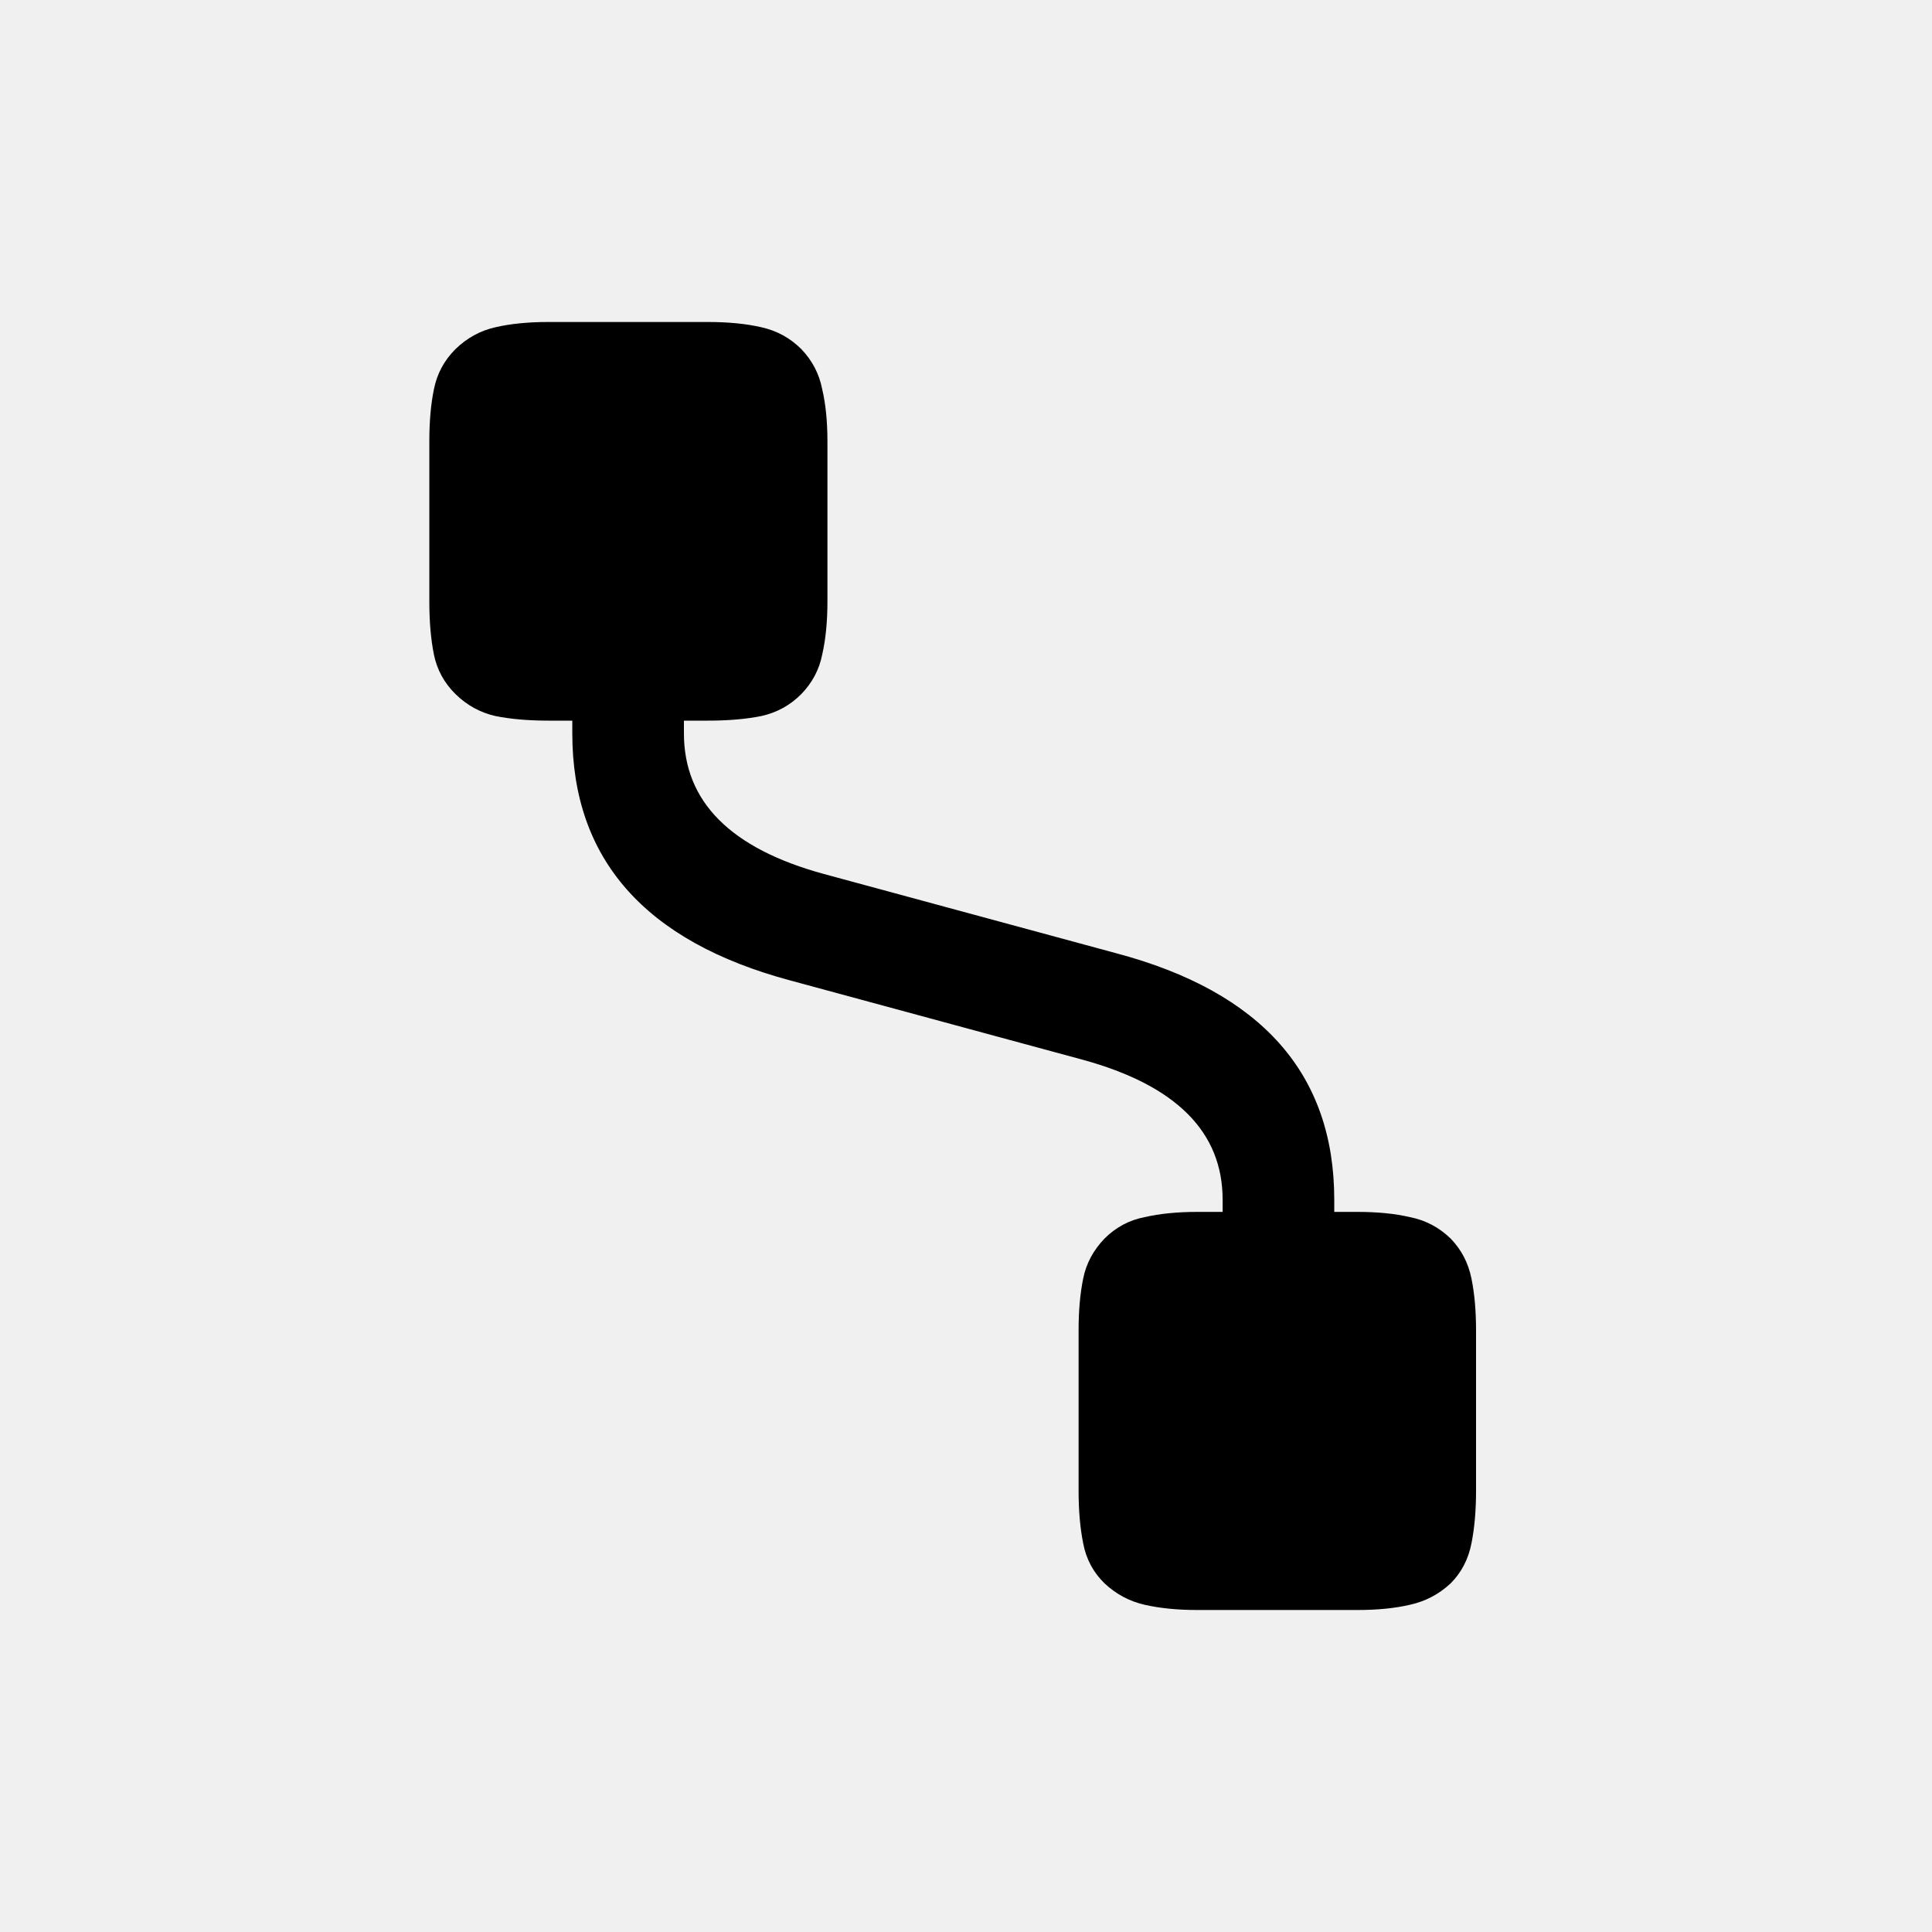
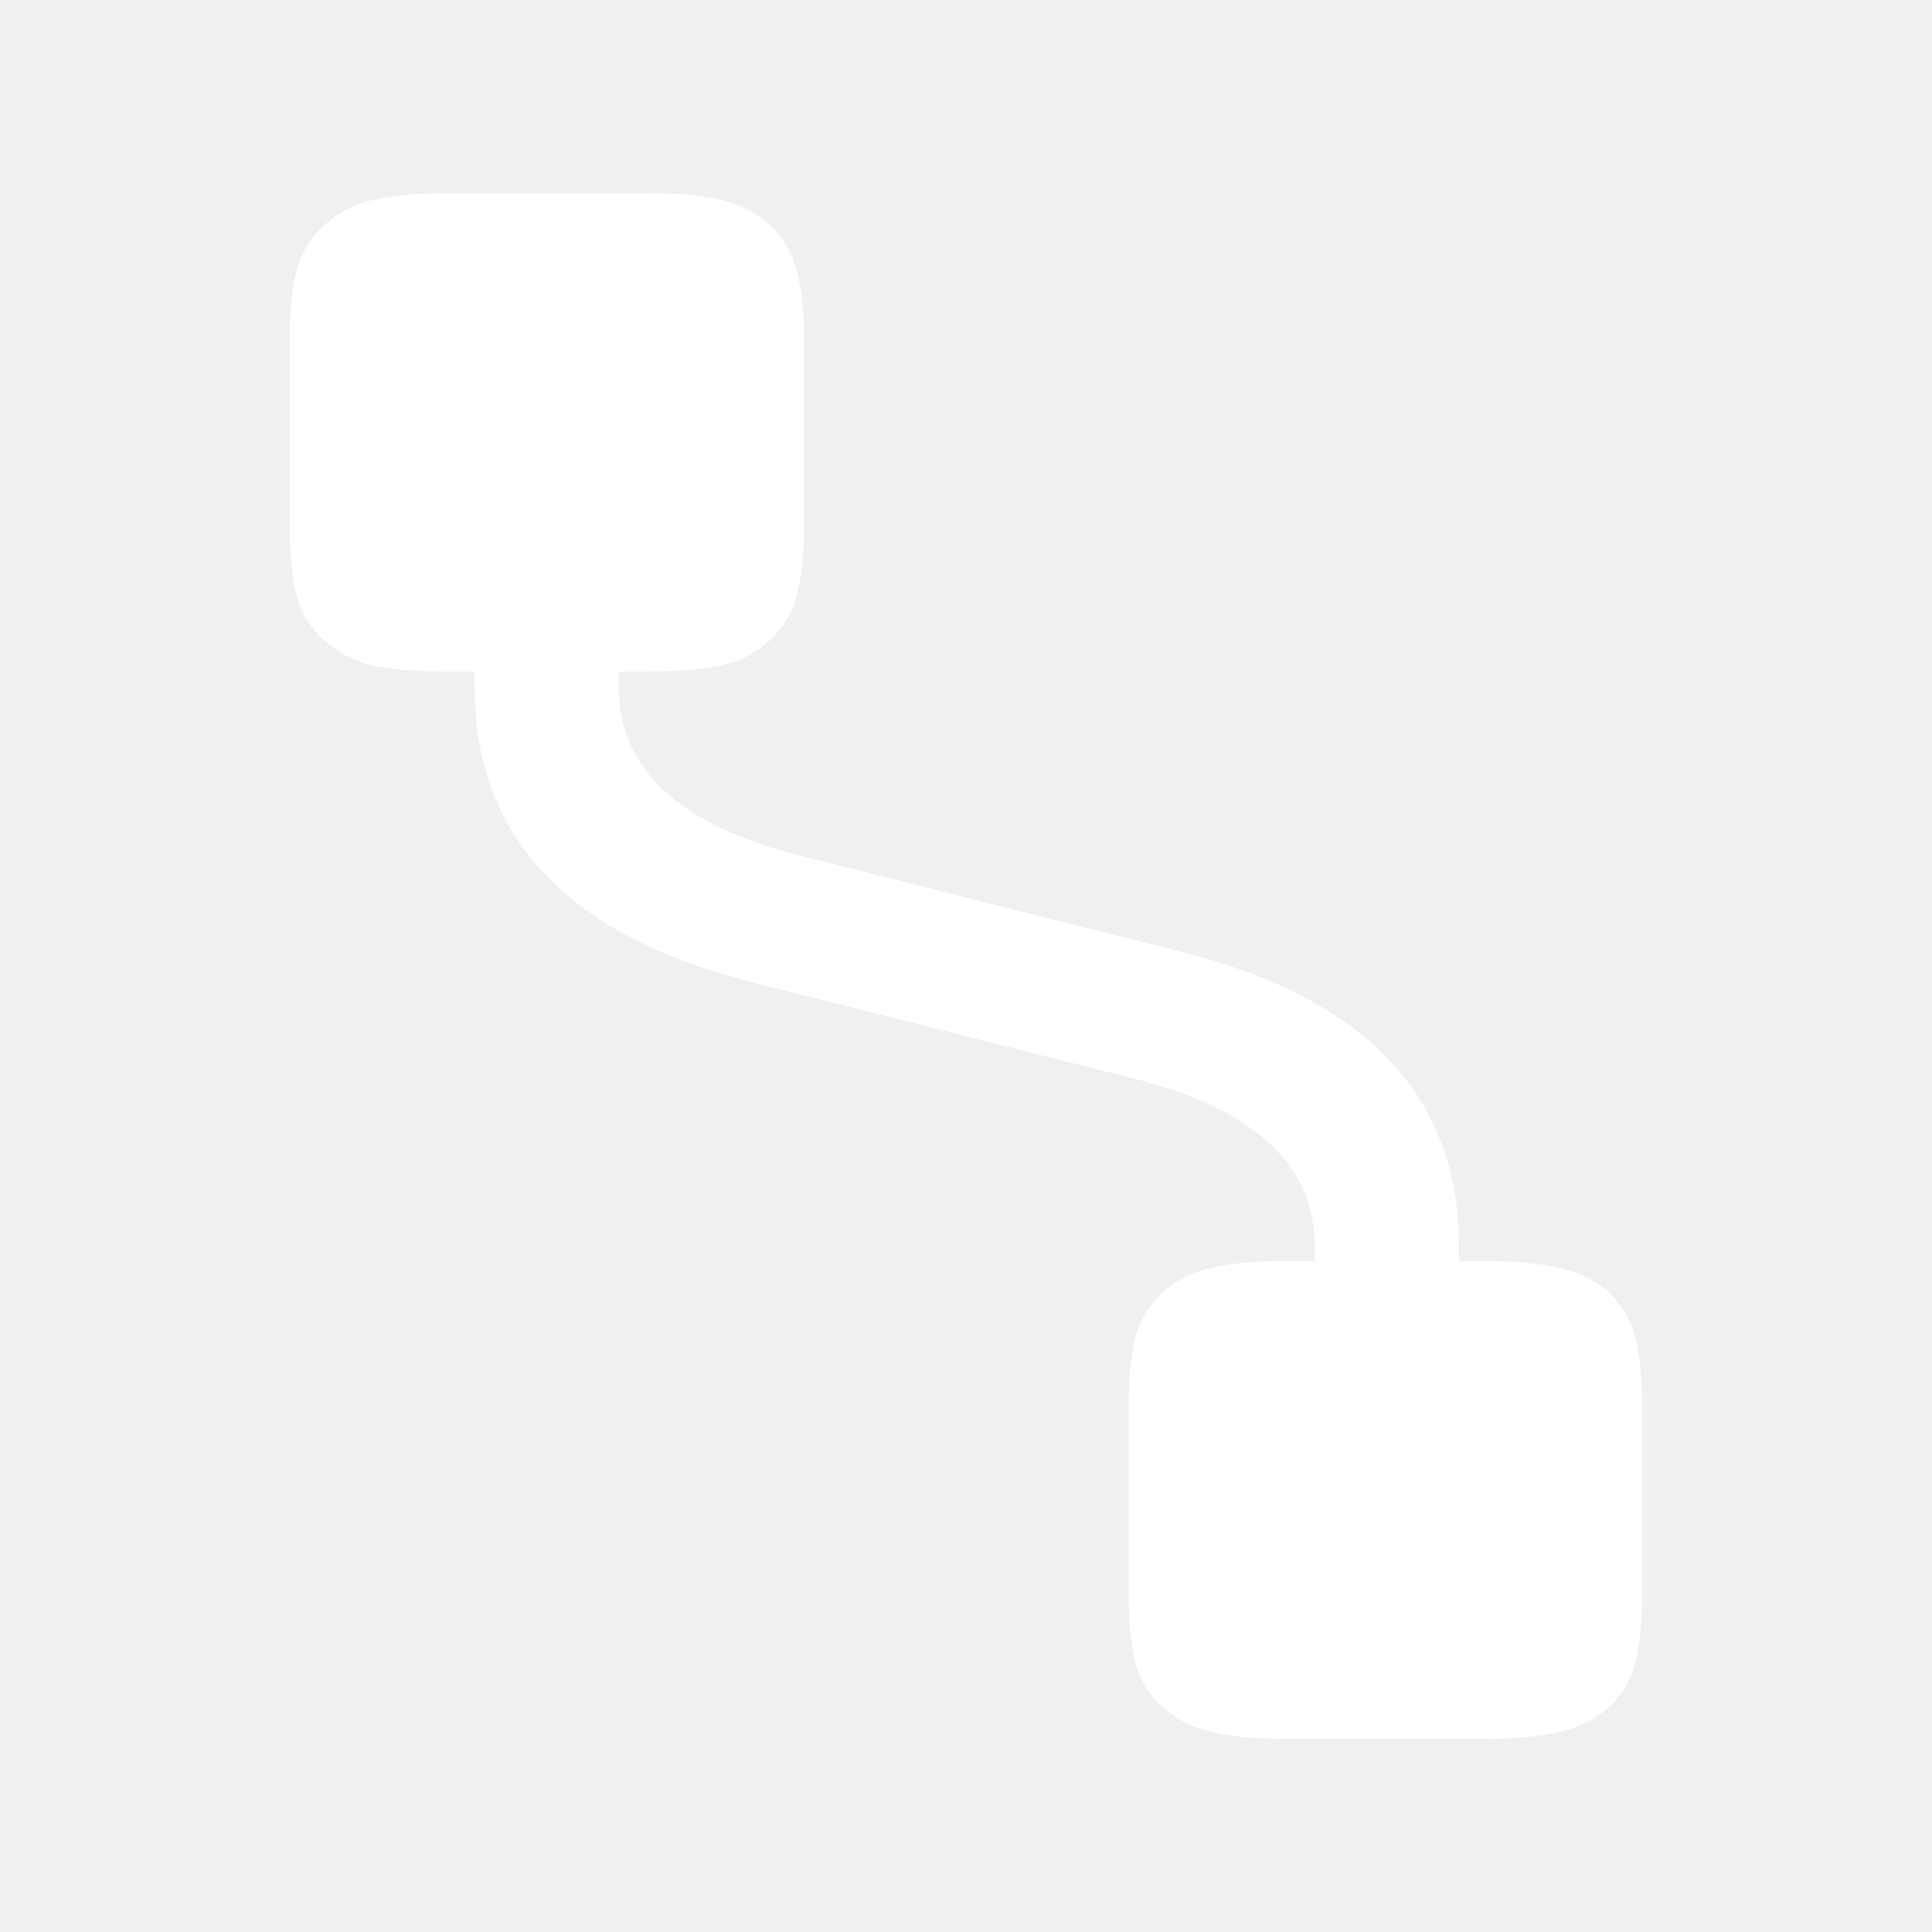
- <svg xmlns="http://www.w3.org/2000/svg" width="18" height="18" viewBox="0 0 18 18" fill="none">
-   <path d="M5.332 6.833C5.332 8.004 6.009 8.772 7.364 9.135L10.086 9.873C10.956 10.111 11.391 10.545 11.391 11.178V11.62H12.431V11.178C12.431 10.006 11.754 9.241 10.399 8.881L7.677 8.143C6.807 7.906 6.372 7.469 6.372 6.833V6.391H5.332V6.833ZM7.466 3.253C7.362 3.149 7.238 3.081 7.094 3.049C6.951 3.016 6.785 3 6.598 3H5.105C4.922 3 4.758 3.016 4.615 3.049C4.474 3.081 4.35 3.149 4.243 3.253C4.138 3.358 4.072 3.482 4.043 3.625C4.014 3.765 4 3.927 4 4.111V5.604C4 5.791 4.014 5.956 4.043 6.1C4.072 6.24 4.138 6.362 4.243 6.466C4.35 6.571 4.474 6.639 4.615 6.671C4.758 6.7 4.924 6.714 5.111 6.714H6.598C6.785 6.714 6.951 6.7 7.094 6.671C7.238 6.639 7.362 6.571 7.466 6.466C7.567 6.362 7.632 6.24 7.66 6.1C7.693 5.956 7.709 5.791 7.709 5.604V4.111C7.709 3.927 7.693 3.765 7.66 3.625C7.632 3.482 7.567 3.358 7.466 3.253ZM13.515 11.539C13.407 11.435 13.281 11.368 13.137 11.34C12.997 11.307 12.834 11.291 12.647 11.291H11.154C10.97 11.291 10.807 11.307 10.663 11.34C10.519 11.368 10.395 11.435 10.291 11.539C10.187 11.647 10.12 11.771 10.092 11.911C10.063 12.051 10.049 12.213 10.049 12.396V13.889C10.049 14.073 10.063 14.236 10.092 14.38C10.12 14.527 10.187 14.651 10.291 14.752C10.399 14.853 10.523 14.919 10.663 14.951C10.807 14.984 10.97 15 11.154 15H12.647C12.834 15 12.997 14.984 13.137 14.951C13.281 14.919 13.407 14.853 13.515 14.752C13.616 14.651 13.68 14.527 13.709 14.38C13.738 14.236 13.752 14.073 13.752 13.889V12.396C13.752 12.213 13.738 12.051 13.709 11.911C13.68 11.767 13.616 11.643 13.515 11.539Z" fill="currentcolor" />
+ <svg xmlns="http://www.w3.org/2000/svg" width="20" height="20" viewBox="0 0 20 20" fill="none">
+   <path d="M4.912 7.111C4.912 8.673 5.884 9.696 7.829 10.18L11.737 11.164C12.986 11.481 13.61 12.06 13.61 12.904V13.493H15.104V12.904C15.104 11.342 14.131 10.321 12.186 9.842L8.278 8.857C7.029 8.541 6.405 7.959 6.405 7.111V6.521H4.912V7.111ZM7.976 2.338C7.827 2.199 7.649 2.108 7.442 2.065C7.236 2.022 6.999 2 6.73 2H4.587C4.323 2 4.089 2.022 3.882 2.065C3.681 2.108 3.503 2.199 3.348 2.338C3.199 2.477 3.103 2.642 3.062 2.834C3.021 3.021 3 3.236 3 3.481V5.472C3 5.721 3.021 5.941 3.062 6.133C3.103 6.32 3.199 6.483 3.348 6.622C3.503 6.761 3.681 6.852 3.882 6.895C4.089 6.933 4.326 6.952 4.594 6.952H6.73C6.999 6.952 7.236 6.933 7.442 6.895C7.649 6.852 7.827 6.761 7.976 6.622C8.121 6.483 8.214 6.32 8.255 6.133C8.301 5.941 8.324 5.721 8.324 5.472V3.481C8.324 3.236 8.301 3.021 8.255 2.834C8.214 2.642 8.121 2.477 7.976 2.338ZM16.66 13.385C16.505 13.246 16.324 13.158 16.118 13.12C15.916 13.076 15.682 13.055 15.414 13.055H13.27C13.007 13.055 12.772 13.076 12.566 13.12C12.359 13.158 12.181 13.246 12.031 13.385C11.882 13.529 11.786 13.694 11.745 13.881C11.704 14.068 11.683 14.284 11.683 14.528V16.519C11.683 16.764 11.704 16.982 11.745 17.173C11.786 17.37 11.882 17.535 12.031 17.669C12.186 17.803 12.364 17.892 12.566 17.935C12.772 17.978 13.007 18 13.27 18H15.414C15.682 18 15.916 17.978 16.118 17.935C16.324 17.892 16.505 17.803 16.66 17.669C16.804 17.535 16.897 17.37 16.938 17.173C16.979 16.982 17 16.764 17 16.519V14.528C17 14.284 16.979 14.068 16.938 13.881C16.897 13.69 16.804 13.524 16.66 13.385Z" fill="white" />
</svg>
